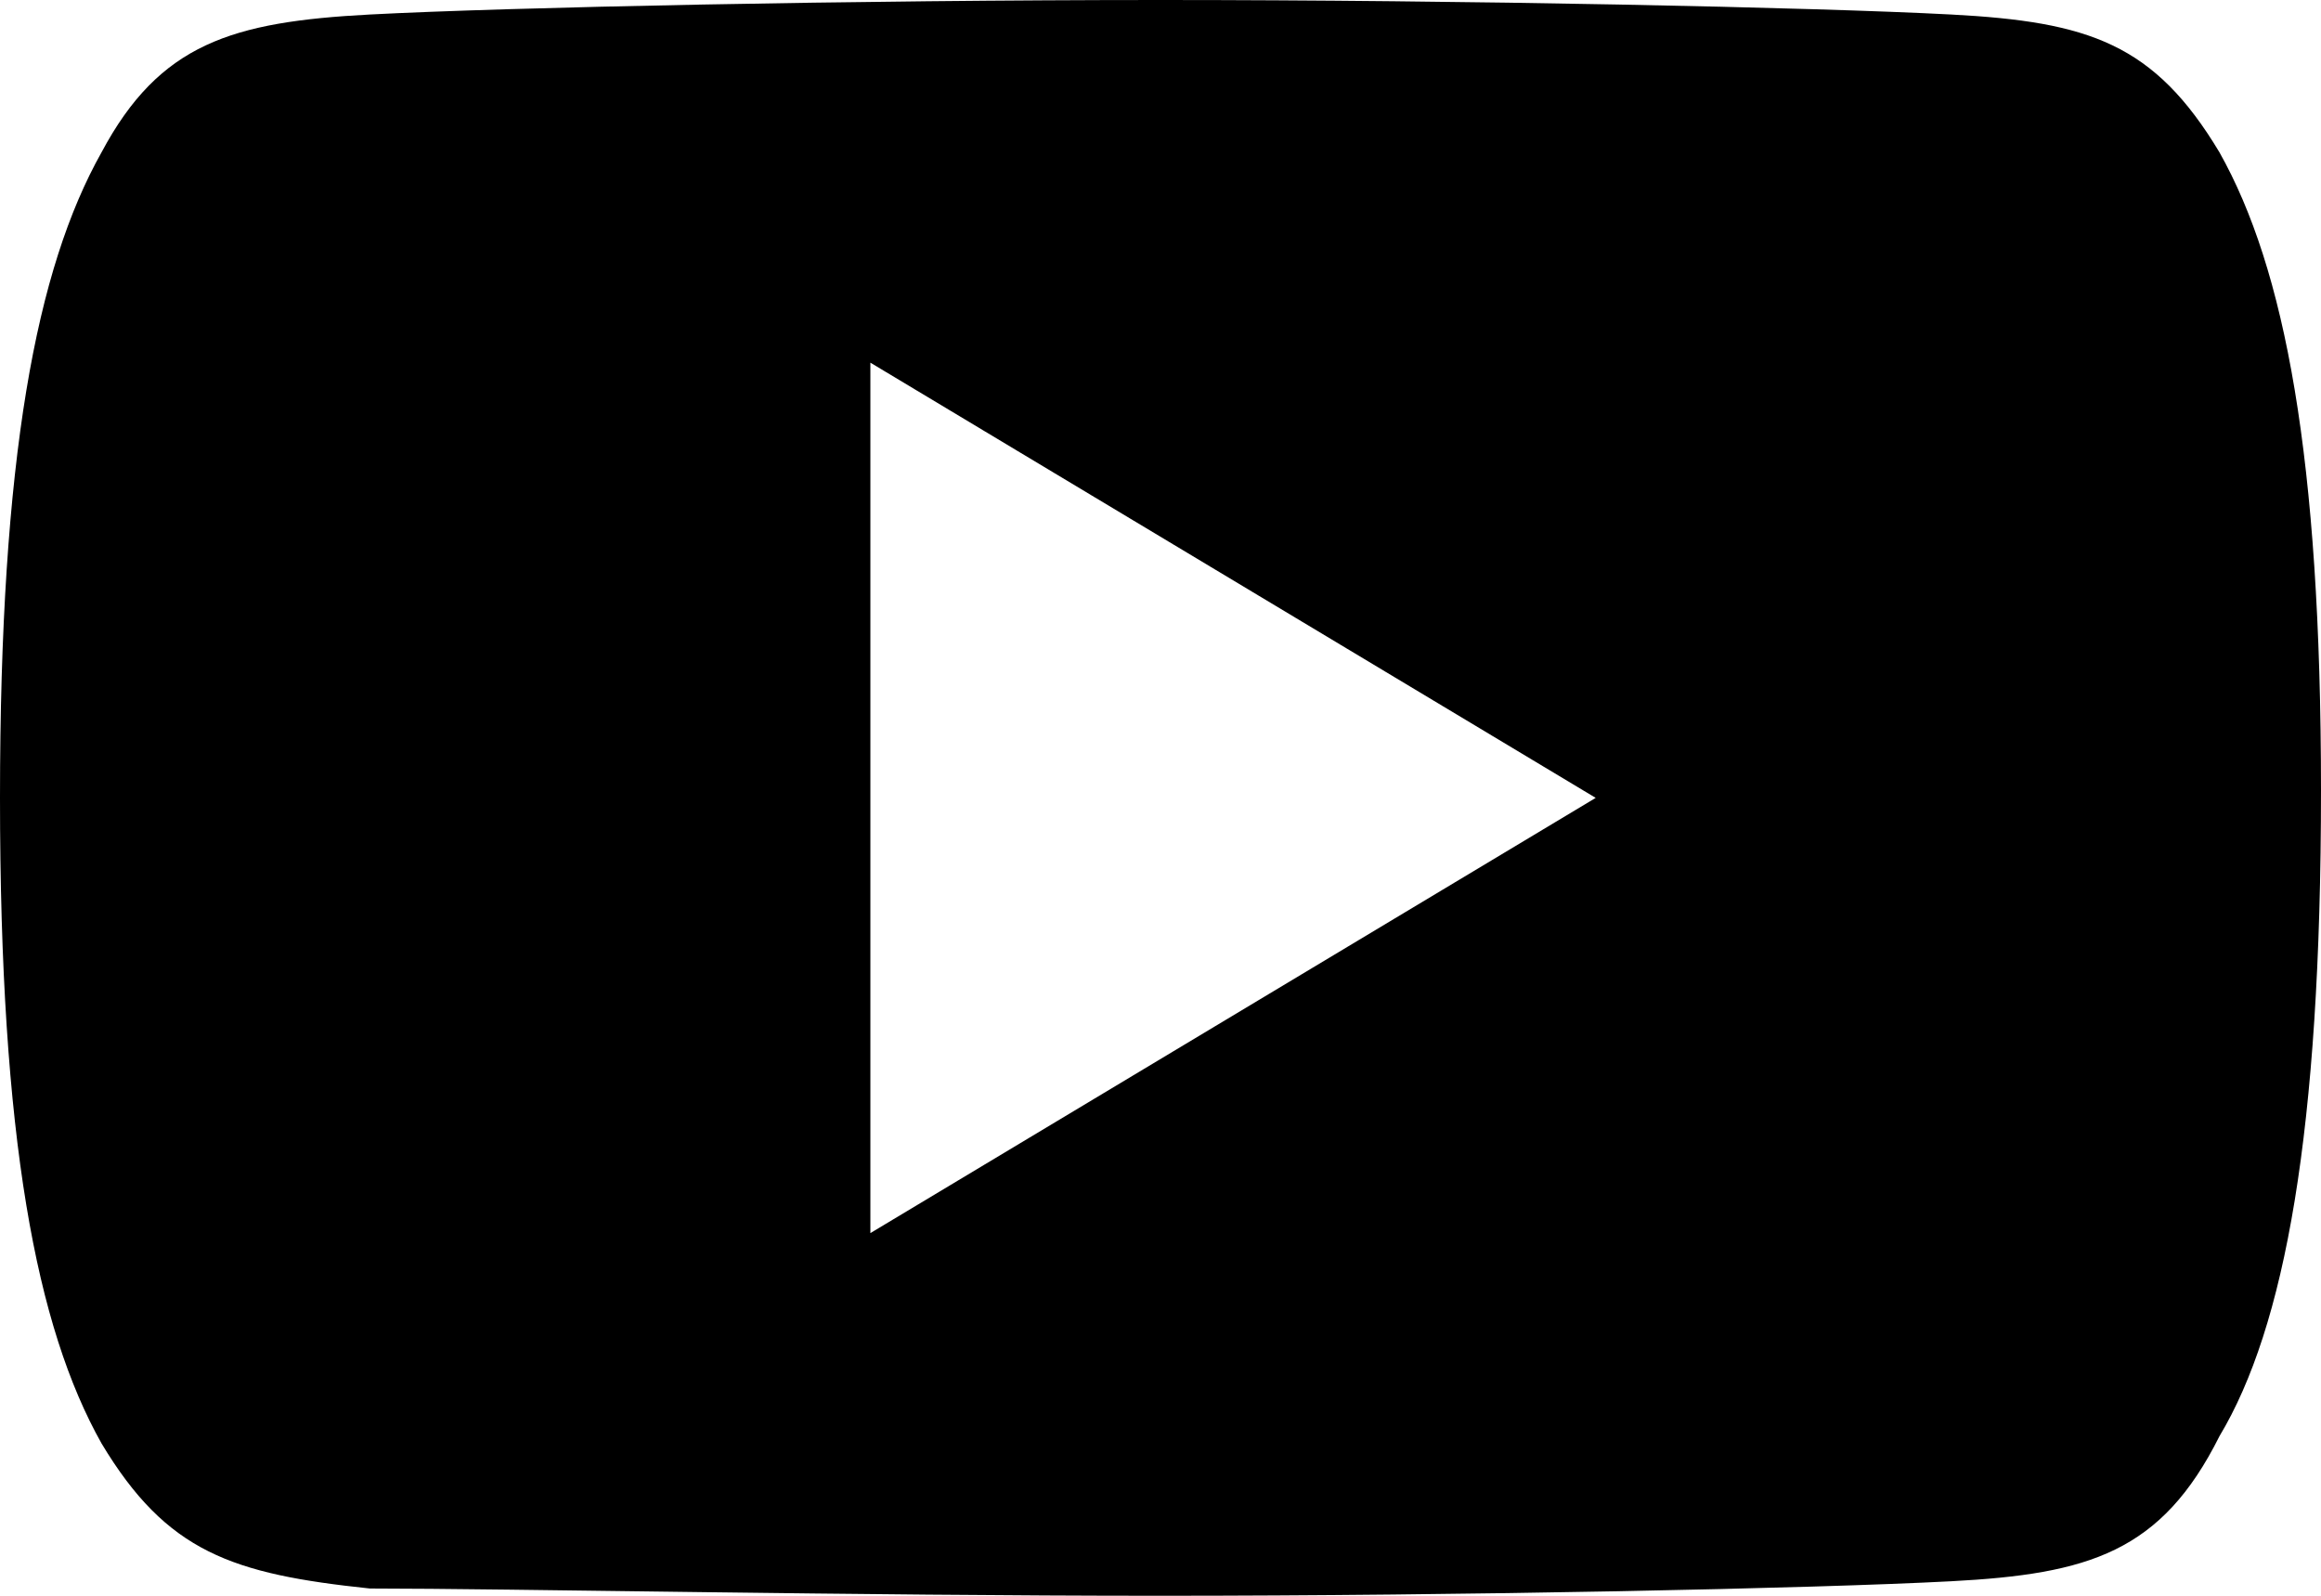
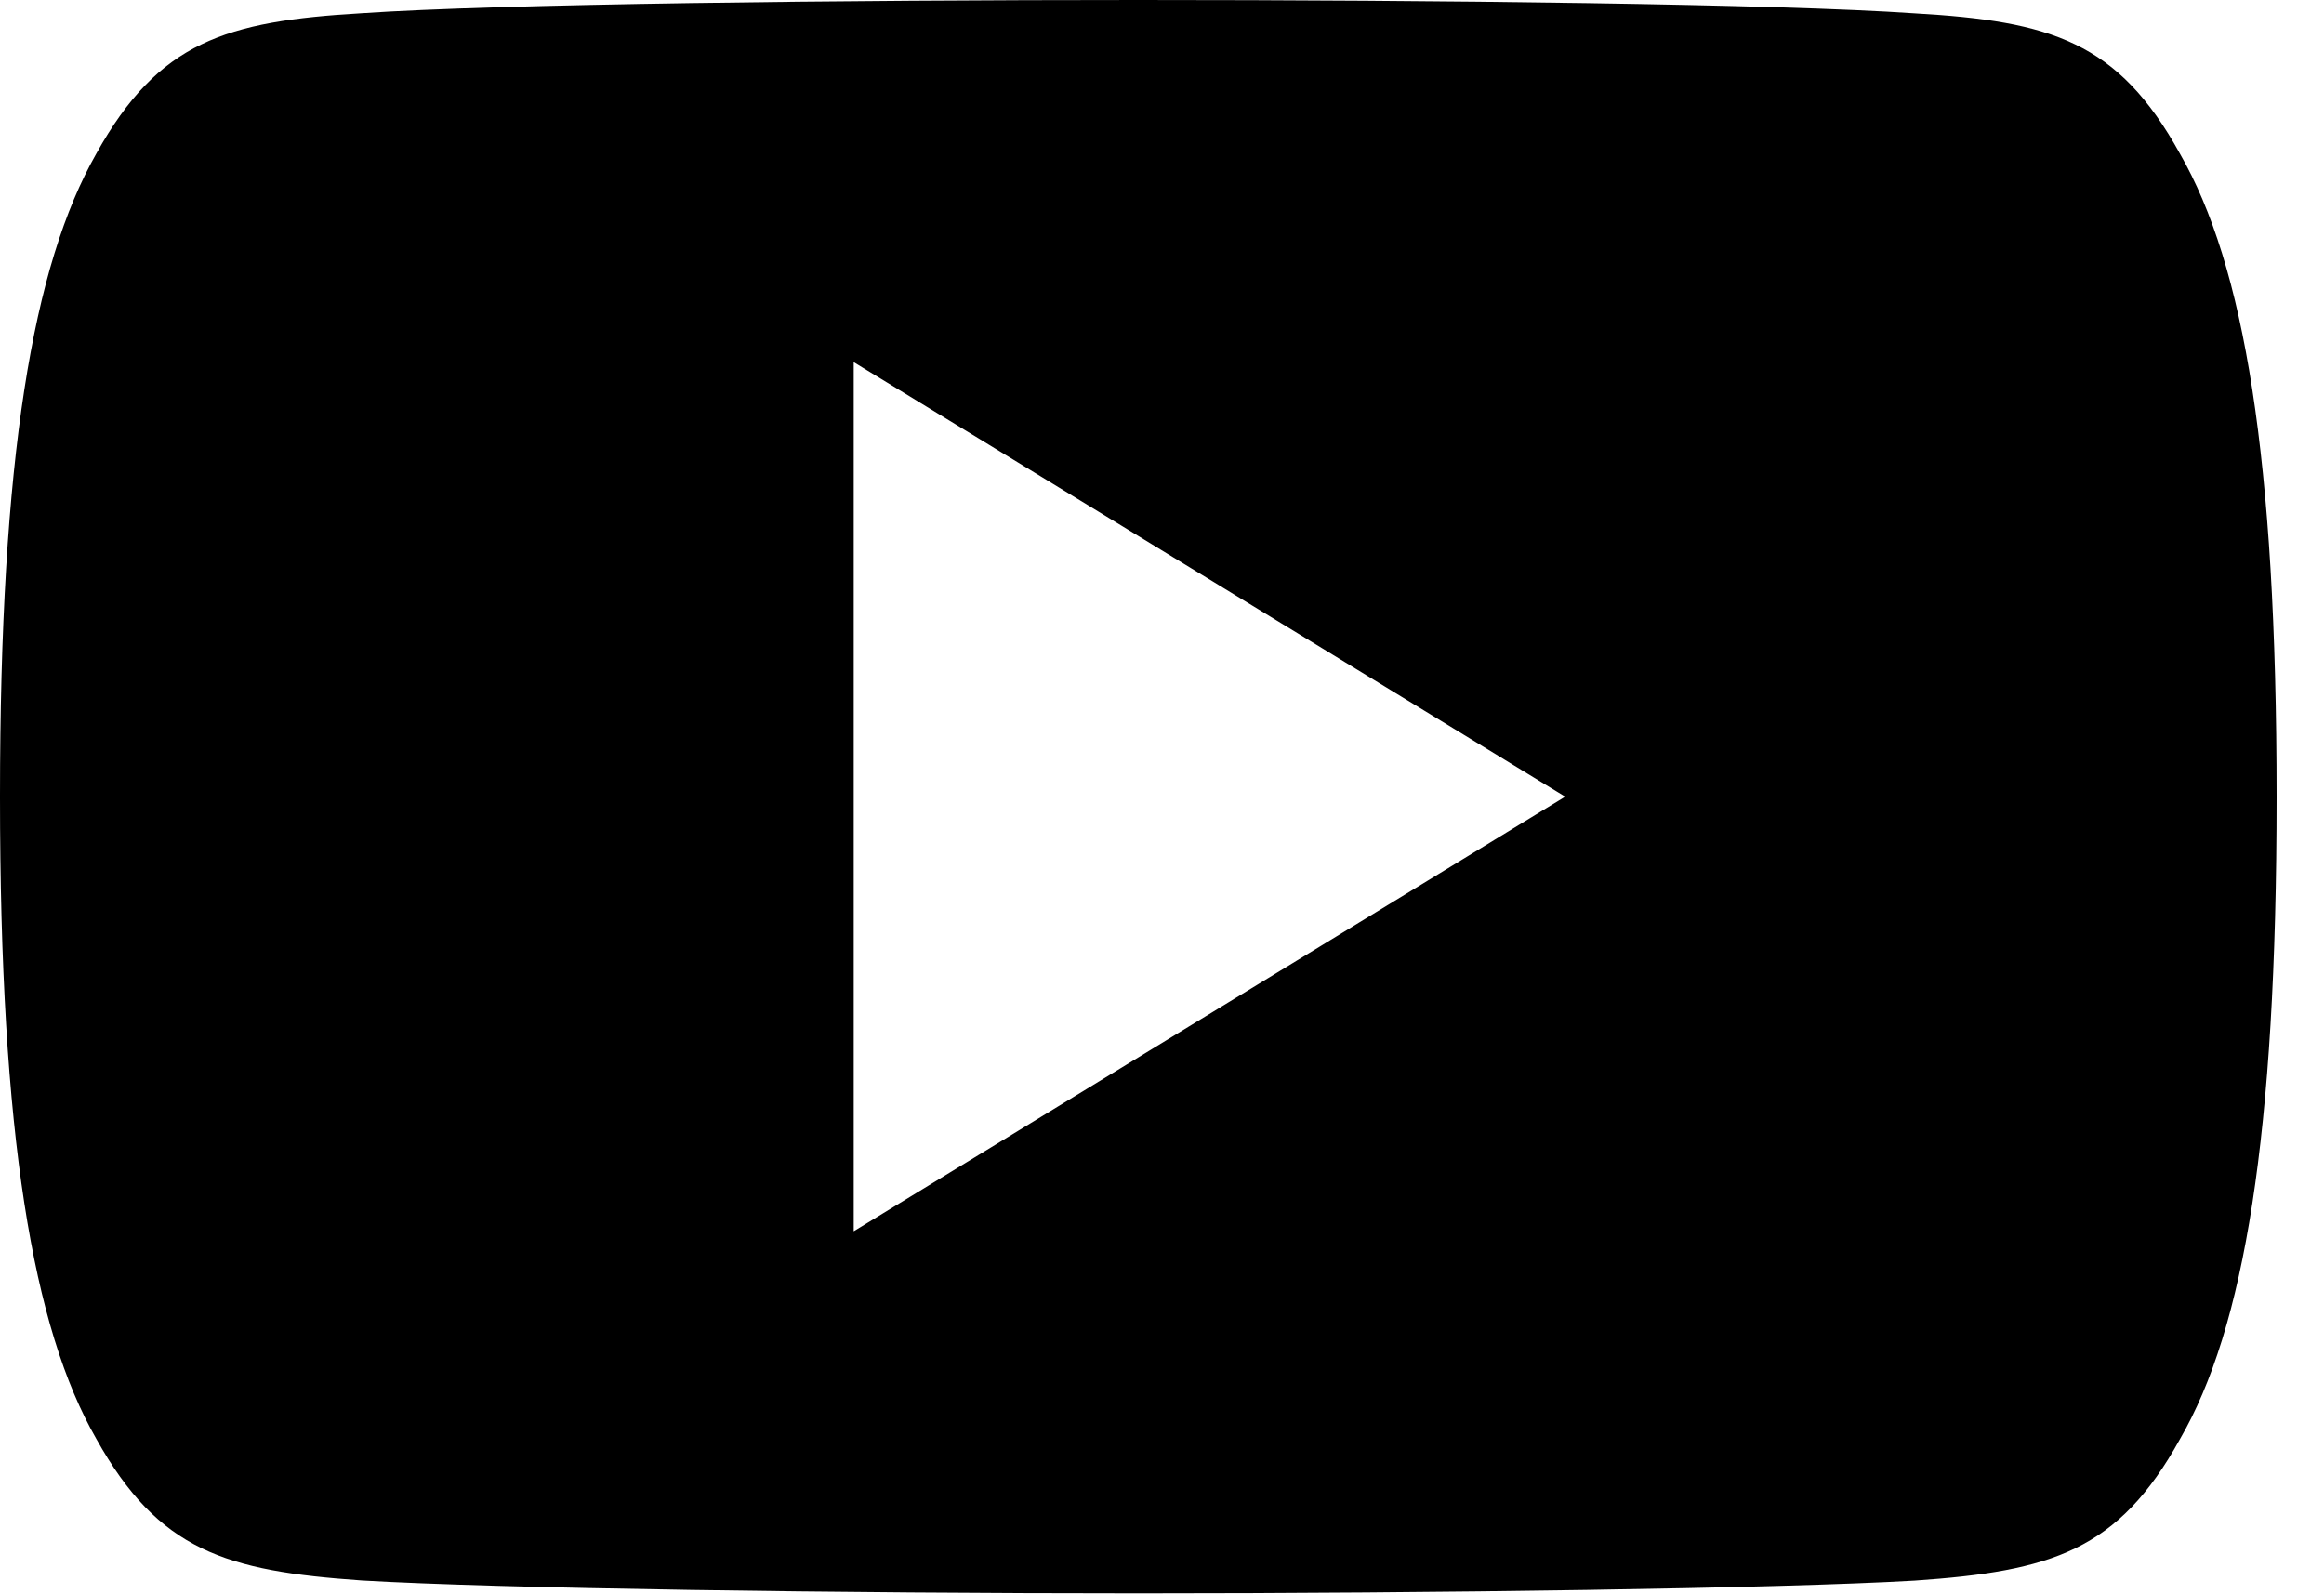
- <svg xmlns="http://www.w3.org/2000/svg" version="1.1" id="Layer_1" x="0px" y="0px" viewBox="0 0 32 22" style="enable-background:new 0 0 32 22;" xml:space="preserve">
-   <path d="M30.6,2.1c-0.9-1.5-1.8-1.8-3.7-1.9C25,0.1,20.2,0,16,0C11.8,0,7,0.1,5.1,0.2C3.2,0.3,2.2,0.6,1.4,2.1C0.5,3.7,0,6.3,0,11  c0,0,0,0,0,0c0,0,0,0,0,0v0c0,4.7,0.5,7.3,1.4,8.9c0.9,1.5,1.8,1.8,3.7,2C7,21.9,11.8,22,16,22c4.2,0,9-0.1,10.9-0.2  c1.9-0.1,2.9-0.4,3.7-2c0.9-1.5,1.4-4.2,1.4-8.9c0,0,0,0,0,0v0C32,6.3,31.5,3.7,30.6,2.1z M12,17V5l10,6L12,17z" />
+ <svg xmlns="http://www.w3.org/2000/svg" width="35" height="24" viewBox="0 0 35 24" fill="none">
+   <path d="M32.829 2.313C31.899 0.628 30.889 0.319 28.834 0.201C26.782 0.059 21.619 0 17.147 0C12.666 0 7.502 0.059 5.451 0.199C3.401 0.319 2.389 0.626 1.451 2.313C0.493 3.995 0 6.892 0 11.993C0 11.998 0 12 0 12C0 12.004 0 12.007 0 12.007V12.011C0 17.09 0.493 20.009 1.451 21.674C2.389 23.358 3.399 23.664 5.449 23.806C7.502 23.928 12.666 24 17.147 24C21.619 24 26.782 23.928 28.837 23.808C30.892 23.666 31.901 23.361 32.831 21.676C33.797 20.012 34.286 17.092 34.286 12.013C34.286 12.013 34.286 12.007 34.286 12.002V11.996C34.286 6.892 33.797 3.995 32.829 2.313ZM12.857 18.546V5.455L23.572 12L12.857 18.546Z" fill="black" />
</svg>
